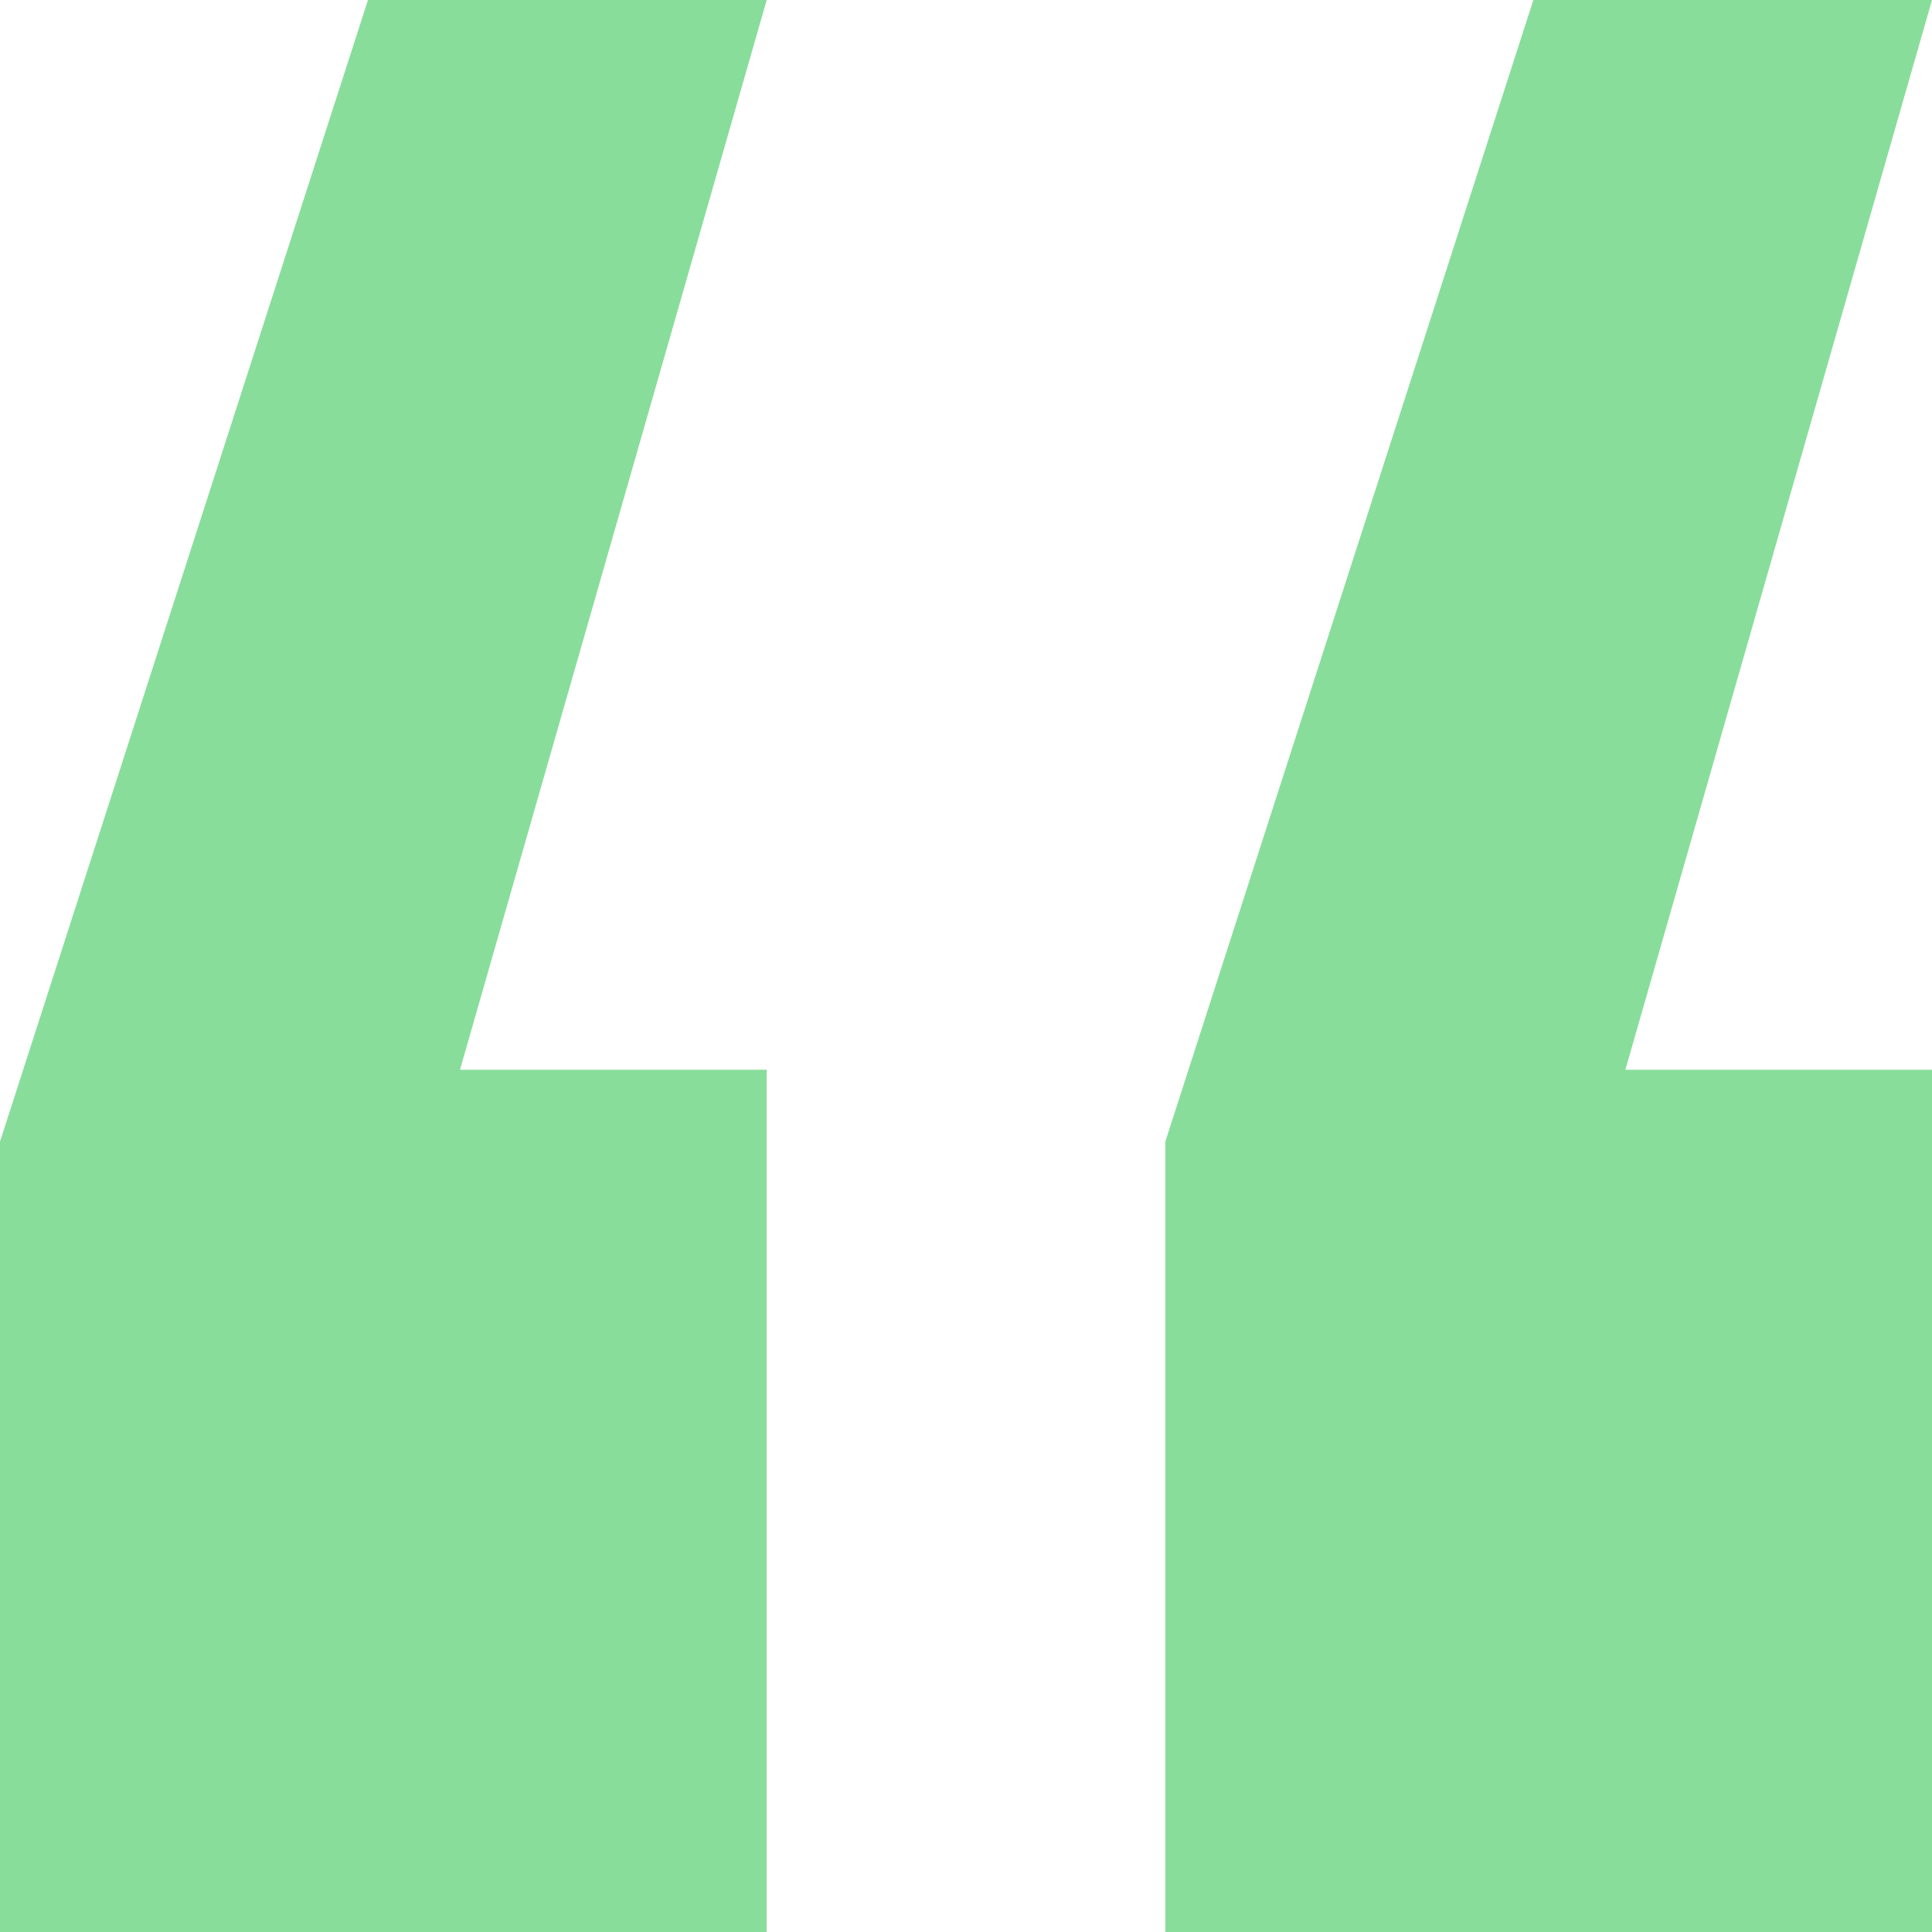
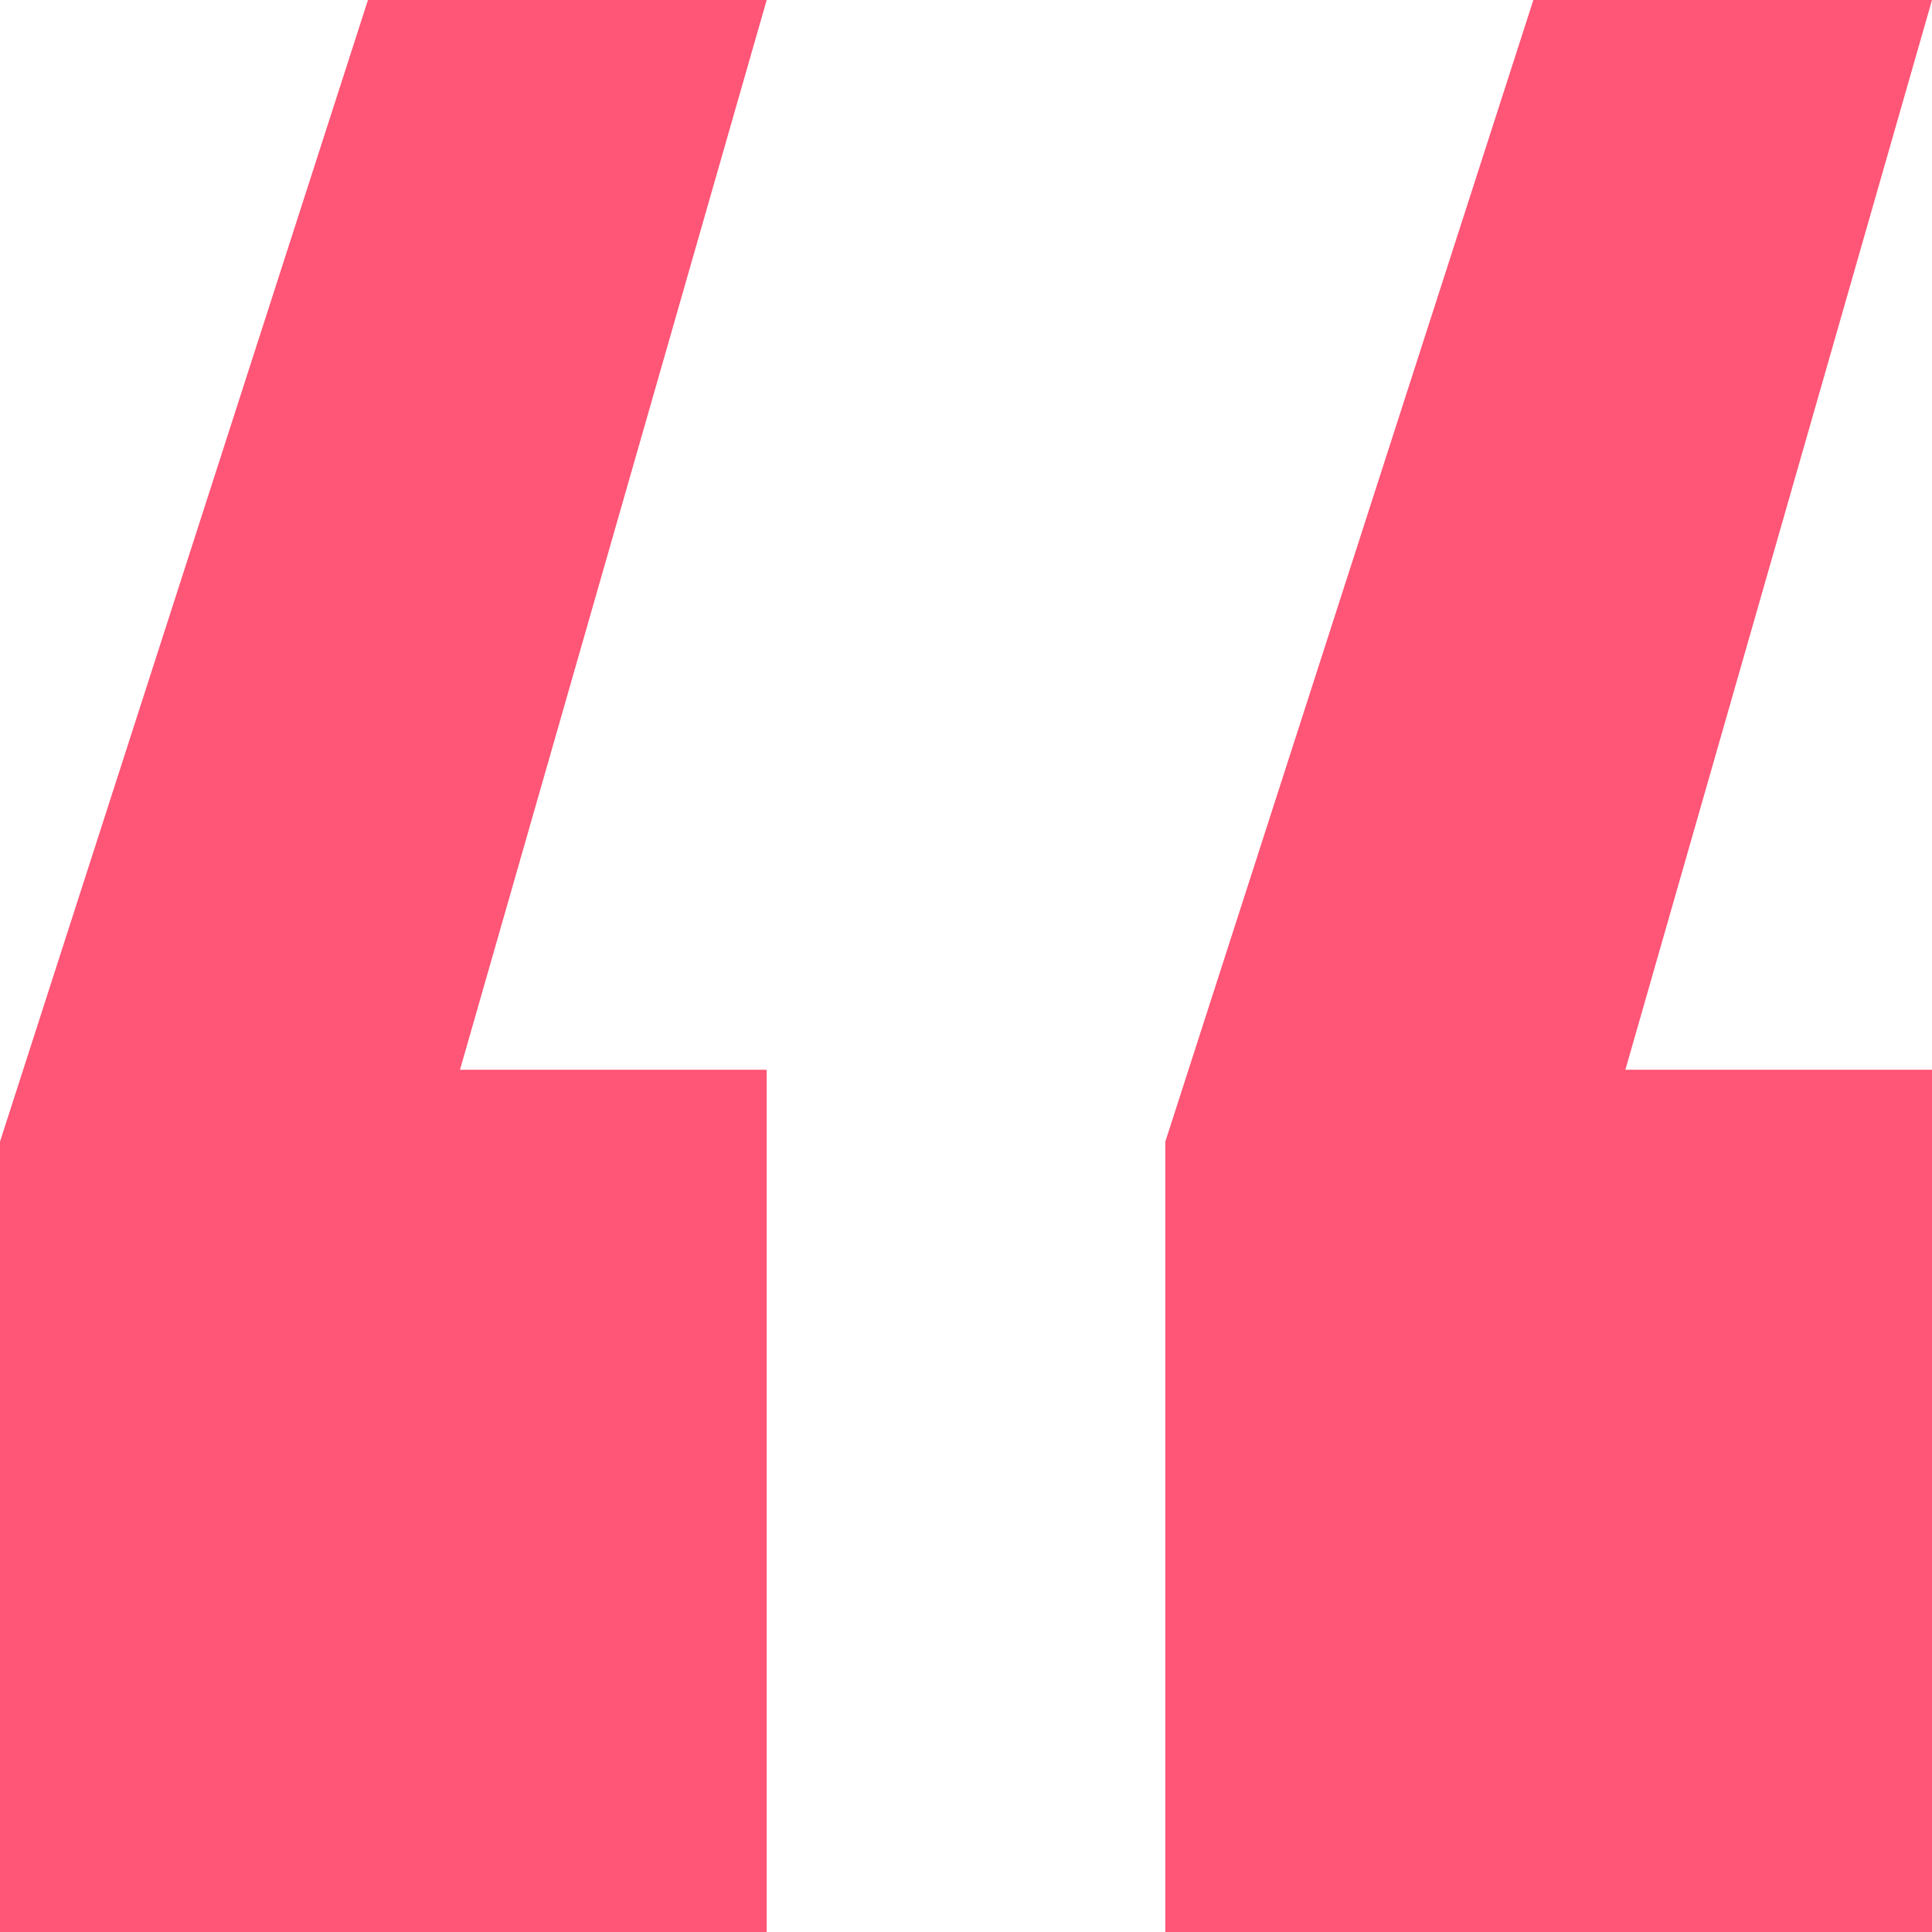
<svg xmlns="http://www.w3.org/2000/svg" width="24" height="24" viewBox="0 0 24 24" fill="none">
-   <path d="M0 14.182L4.571 0H9.524L5.714 13.289H9.524V24H0V14.182ZM14.476 14.182L19.048 0H24L20.191 13.289H24V24H14.476V14.182Z" fill="#88DD9B" />
+   <path d="M0 14.182L4.571 0H9.524L5.714 13.289H9.524V24H0V14.182ZM14.476 14.182L19.048 0H24L20.191 13.289H24V24H14.476V14.182Z" fill="#FF5576" />
</svg>
